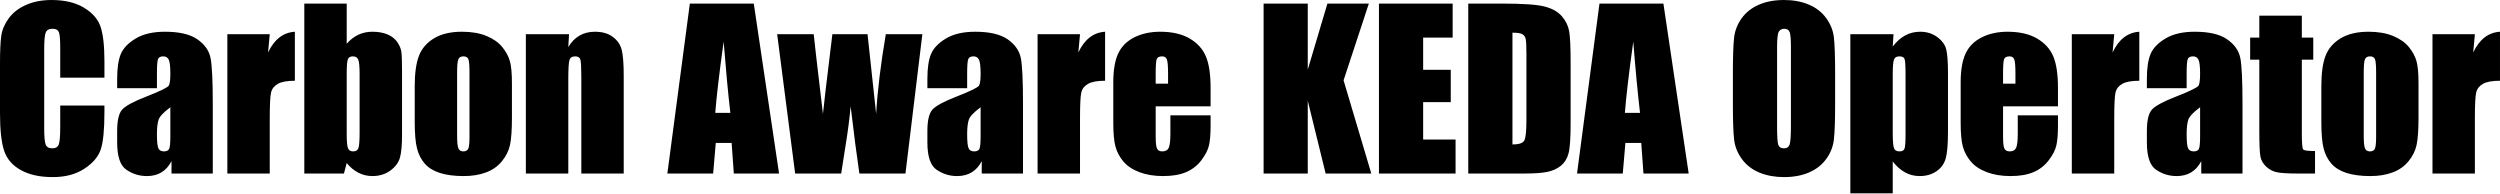
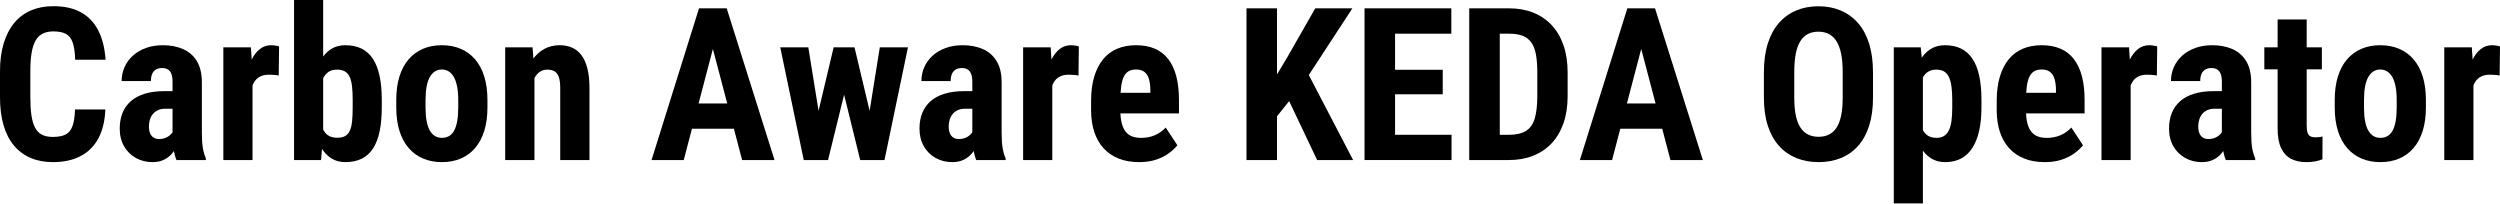
- <svg xmlns="http://www.w3.org/2000/svg" viewBox="0 10.079 581.473 44.971" data-asc="1.0087890625">
-   <g fill="#000000">
-     <g fill="#000000" transform="translate(0, 0)">
-       <path d="M24.29 28.15L14.01 28.15L14.01 21.26Q14.01 18.26 13.68 17.52Q13.35 16.77 12.23 16.77Q10.96 16.77 10.62 17.68Q10.28 18.58 10.28 21.58L10.28 39.94Q10.28 42.82 10.62 43.70Q10.96 44.58 12.16 44.58Q13.31 44.58 13.66 43.70Q14.01 42.82 14.01 39.58L14.01 34.62L24.29 34.62L24.29 36.16Q24.29 42.29 23.43 44.85Q22.56 47.41 19.59 49.34Q16.63 51.27 12.28 51.27Q7.76 51.27 4.83 49.63Q1.90 48.00 0.95 45.10Q0 42.21 0 36.40L0 24.85Q0 20.58 0.29 18.44Q0.59 16.31 2.04 14.33Q3.49 12.35 6.07 11.22Q8.64 10.08 11.99 10.08Q16.53 10.08 19.48 11.84Q22.44 13.60 23.36 16.22Q24.29 18.85 24.29 24.39L24.29 28.15ZM36.50 30.59L27.25 30.59L27.25 28.42Q27.25 24.66 28.11 22.62Q28.98 20.58 31.59 19.02Q34.20 17.46 38.38 17.46Q43.38 17.46 45.92 19.23Q48.46 21.00 48.97 23.57Q49.49 26.15 49.49 34.18L49.49 50.44L39.89 50.44L39.89 47.56Q38.99 49.29 37.56 50.16Q36.13 51.03 34.16 51.03Q31.57 51.03 29.41 49.57Q27.25 48.12 27.25 43.21L27.25 40.55Q27.25 36.91 28.39 35.60Q29.54 34.28 34.08 32.52Q38.94 30.62 39.28 29.96Q39.62 29.30 39.62 27.27Q39.62 24.73 39.25 23.96Q38.87 23.19 37.99 23.19Q36.99 23.19 36.74 23.84Q36.50 24.49 36.50 27.20L36.50 30.59M39.62 35.03Q37.26 36.77 36.88 37.94Q36.50 39.11 36.50 41.31Q36.50 43.82 36.83 44.56Q37.16 45.29 38.13 45.29Q39.06 45.29 39.34 44.71Q39.62 44.14 39.62 41.70L39.62 35.03ZM62.74 18.04L62.35 22.29Q64.50 17.72 68.58 17.46L68.58 28.86Q65.87 28.86 64.60 29.59Q63.33 30.32 63.04 31.63Q62.74 32.93 62.74 37.65L62.74 50.44L52.88 50.44L52.88 18.04L62.74 18.04ZM80.64 10.91L80.64 20.26Q81.86 18.85 83.36 18.15Q84.86 17.46 86.62 17.46Q88.65 17.46 90.14 18.09Q91.63 18.73 92.41 19.87Q93.19 21.02 93.35 22.12Q93.51 23.22 93.51 26.81L93.51 41.41Q93.51 44.97 93.03 46.72Q92.55 48.46 90.80 49.74Q89.04 51.03 86.62 51.03Q84.89 51.03 83.39 50.27Q81.88 49.51 80.64 48.00L80.00 50.44L70.78 50.44L70.78 10.91L80.64 10.91M83.64 27.25Q83.64 24.73 83.33 23.96Q83.01 23.19 82.08 23.19Q81.18 23.19 80.91 23.86Q80.64 24.54 80.64 27.25L80.64 41.21Q80.64 43.82 80.94 44.56Q81.25 45.29 82.15 45.29Q83.08 45.29 83.36 44.53Q83.64 43.77 83.64 40.89L83.64 27.25ZM119.07 29.42L119.07 37.35Q119.07 41.72 118.63 43.76Q118.19 45.80 116.75 47.57Q115.31 49.34 113.05 50.18Q110.79 51.03 107.86 51.03Q104.59 51.03 102.32 50.31Q100.05 49.58 98.79 48.13Q97.53 46.68 97.00 44.62Q96.46 42.55 96.46 38.43L96.46 30.13Q96.46 25.61 97.44 23.07Q98.41 20.53 100.95 18.99Q103.49 17.46 107.45 17.46Q110.77 17.46 113.15 18.44Q115.53 19.43 116.82 21.02Q118.12 22.61 118.59 24.29Q119.07 25.98 119.07 29.42M109.20 26.98Q109.20 24.49 108.94 23.84Q108.67 23.19 107.79 23.19Q106.91 23.19 106.62 23.84Q106.32 24.49 106.32 26.98L106.32 41.60Q106.32 43.90 106.62 44.59Q106.91 45.29 107.76 45.29Q108.64 45.29 108.92 44.65Q109.20 44.02 109.20 41.92L109.20 26.98ZM132.35 18.04L132.18 21.02Q133.25 19.24 134.80 18.35Q136.35 17.46 138.38 17.46Q140.92 17.46 142.53 18.65Q144.14 19.85 144.60 21.67Q145.07 23.49 145.07 27.73L145.07 50.44L135.21 50.44L135.21 28.00Q135.21 24.66 134.99 23.93Q134.77 23.19 133.76 23.19Q132.71 23.19 132.45 24.04Q132.18 24.88 132.18 28.54L132.18 50.44L122.31 50.44L122.31 18.04L132.35 18.04ZM175.32 10.91L181.20 50.44L170.68 50.44L170.17 43.33L166.48 43.33L165.87 50.44L155.22 50.44L160.45 10.91L175.32 10.91M169.87 36.33Q169.09 29.61 168.31 19.75Q166.75 31.08 166.36 36.33L169.87 36.33ZM214.53 18.04L210.60 50.44L199.88 50.44Q199.00 44.51 197.85 34.81Q197.46 39.06 196.75 43.41L195.65 50.44L184.94 50.44L180.76 18.04L189.26 18.04Q189.36 19.31 191.41 36.57Q191.55 34.81 193.60 18.04L201.78 18.04L203.78 36.57Q204.25 28.47 206.03 18.04L214.53 18.04ZM224.95 30.59L215.70 30.59L215.70 28.42Q215.70 24.66 216.56 22.62Q217.43 20.58 220.04 19.02Q222.66 17.46 226.83 17.46Q231.84 17.46 234.38 19.23Q236.91 21.00 237.43 23.57Q237.94 26.15 237.94 34.18L237.94 50.44L228.34 50.44L228.34 47.56Q227.44 49.29 226.01 50.16Q224.58 51.03 222.61 51.03Q220.02 51.03 217.86 49.57Q215.70 48.12 215.70 43.21L215.70 40.55Q215.70 36.91 216.85 35.60Q217.99 34.28 222.53 32.52Q227.39 30.62 227.73 29.96Q228.08 29.30 228.08 27.27Q228.08 24.73 227.70 23.96Q227.32 23.19 226.44 23.19Q225.44 23.19 225.20 23.84Q224.95 24.49 224.95 27.20L224.95 30.59M228.08 35.03Q225.71 36.77 225.33 37.94Q224.95 39.11 224.95 41.31Q224.95 43.82 225.28 44.56Q225.61 45.29 226.59 45.29Q227.51 45.29 227.80 44.71Q228.08 44.14 228.08 41.70L228.08 35.03ZM251.20 18.04L250.81 22.29Q252.95 17.72 257.03 17.46L257.03 28.86Q254.32 28.86 253.05 29.59Q251.78 30.32 251.49 31.63Q251.20 32.93 251.20 37.65L251.20 50.44L241.33 50.44L241.33 18.04L251.20 18.04ZM281.57 34.81L268.80 34.81L268.80 41.82Q268.80 44.02 269.12 44.65Q269.43 45.29 270.34 45.29Q271.46 45.29 271.84 44.45Q272.22 43.60 272.22 41.19L272.22 36.91L281.57 36.91L281.57 39.31Q281.57 42.31 281.19 43.92Q280.81 45.53 279.42 47.36Q278.03 49.19 275.89 50.11Q273.75 51.03 270.53 51.03Q267.41 51.03 265.01 50.12Q262.62 49.22 261.29 47.64Q259.96 46.07 259.45 44.18Q258.94 42.29 258.94 38.67L258.94 29.22Q258.94 24.98 260.08 22.52Q261.23 20.07 263.84 18.76Q266.46 17.46 269.85 17.46Q274.00 17.46 276.70 19.03Q279.39 20.61 280.48 23.21Q281.57 25.81 281.57 30.52L281.57 34.81M271.68 29.54L271.68 27.17Q271.68 24.66 271.41 23.93Q271.14 23.19 270.31 23.19Q269.29 23.19 269.04 23.82Q268.80 24.44 268.80 27.17L268.80 29.54L271.68 29.54ZM318.38 10.91L312.50 28.76L318.95 50.44L308.33 50.44L304.17 33.50L304.17 50.44L293.90 50.44L293.90 10.91L304.17 10.91L304.17 26.27L308.74 10.91L318.38 10.91ZM320.73 10.91L337.87 10.91L337.87 18.82L331.01 18.82L331.01 26.32L337.43 26.32L337.43 33.84L331.01 33.84L331.01 42.53L338.55 42.53L338.55 50.44L320.73 50.44L320.73 10.91ZM341.50 10.91L349.19 10.91Q356.64 10.91 359.27 11.60Q361.89 12.28 363.26 13.84Q364.62 15.41 364.97 17.32Q365.31 19.24 365.31 24.85L365.31 38.70Q365.31 44.02 364.81 45.81Q364.31 47.61 363.06 48.62Q361.82 49.63 359.99 50.04Q358.15 50.44 354.47 50.44L341.50 50.44L341.50 10.91M351.78 17.68L351.78 43.68Q354.00 43.68 354.52 42.79Q355.03 41.89 355.03 37.94L355.03 22.58Q355.03 19.90 354.86 19.14Q354.69 18.38 354.08 18.03Q353.47 17.68 351.78 17.68ZM386.89 10.91L392.77 50.44L382.25 50.44L381.74 43.33L378.05 43.33L377.44 50.44L366.80 50.44L372.02 10.91L386.89 10.91M381.45 36.33Q380.66 29.61 379.88 19.75Q378.32 31.08 377.93 36.33L381.45 36.33ZM426.83 34.06Q426.83 40.01 426.55 42.49Q426.27 44.97 424.79 47.02Q423.32 49.07 420.80 50.17Q418.29 51.27 414.94 51.27Q411.77 51.27 409.24 50.23Q406.71 49.19 405.18 47.12Q403.64 45.04 403.34 42.60Q403.05 40.16 403.05 34.06L403.05 27.29Q403.05 21.34 403.33 18.86Q403.61 16.38 405.09 14.33Q406.57 12.28 409.08 11.18Q411.60 10.08 414.94 10.08Q418.12 10.08 420.64 11.12Q423.17 12.16 424.71 14.23Q426.25 16.31 426.54 18.75Q426.83 21.19 426.83 27.29L426.83 34.06M416.55 21.07Q416.55 18.31 416.25 17.54Q415.94 16.77 414.99 16.77Q414.18 16.77 413.76 17.40Q413.33 18.02 413.33 21.07L413.33 39.53Q413.33 42.97 413.61 43.77Q413.89 44.58 414.92 44.58Q415.97 44.58 416.26 43.65Q416.55 42.72 416.55 39.23L416.55 21.07ZM440.41 18.04L440.23 20.90Q441.55 19.17 443.14 18.31Q444.73 17.46 446.61 17.46Q448.90 17.46 450.57 18.69Q452.25 19.92 452.66 21.53Q453.08 23.14 453.08 27.00L453.08 40.65Q453.08 45.07 452.55 46.94Q452.03 48.80 450.40 49.91Q448.78 51.03 446.48 51.03Q444.65 51.03 443.09 50.17Q441.53 49.32 440.23 47.63L440.23 55.05L430.37 55.05L430.37 18.04L440.41 18.04M443.21 27.47Q443.21 24.46 442.99 23.83Q442.77 23.19 441.77 23.19Q440.80 23.19 440.52 23.93Q440.23 24.66 440.23 27.47L440.23 40.89Q440.23 43.82 440.53 44.56Q440.82 45.29 441.80 45.29Q442.75 45.29 442.98 44.62Q443.21 43.95 443.21 41.36L443.21 27.47ZM478.66 34.81L465.89 34.81L465.89 41.82Q465.89 44.02 466.21 44.65Q466.53 45.29 467.43 45.29Q468.55 45.29 468.93 44.45Q469.31 43.60 469.31 41.19L469.31 36.91L478.66 36.91L478.66 39.31Q478.66 42.31 478.28 43.92Q477.91 45.53 476.51 47.36Q475.12 49.19 472.99 50.11Q470.85 51.03 467.63 51.03Q464.50 51.03 462.11 50.12Q459.72 49.22 458.39 47.64Q457.06 46.07 456.54 44.18Q456.03 42.29 456.03 38.67L456.03 29.22Q456.03 24.98 457.18 22.52Q458.33 20.07 460.94 18.76Q463.55 17.46 466.94 17.46Q471.09 17.46 473.79 19.03Q476.49 20.61 477.58 23.21Q478.66 25.81 478.66 30.52L478.66 34.81M468.77 29.54L468.77 27.17Q468.77 24.66 468.51 23.93Q468.24 23.19 467.41 23.19Q466.38 23.19 466.14 23.82Q465.89 24.44 465.89 27.17L465.89 29.54L468.77 29.54ZM491.75 18.04L491.36 22.29Q493.51 17.72 497.58 17.46L497.58 28.86Q494.87 28.86 493.60 29.59Q492.33 30.32 492.04 31.63Q491.75 32.93 491.75 37.65L491.75 50.44L481.88 50.44L481.88 18.04L491.75 18.04ZM508.59 30.59L499.34 30.59L499.34 28.42Q499.34 24.66 500.21 22.62Q501.07 20.58 503.69 19.02Q506.30 17.46 510.47 17.46Q515.48 17.46 518.02 19.23Q520.56 21.00 521.07 23.57Q521.58 26.15 521.58 34.18L521.58 50.44L511.99 50.44L511.99 47.56Q511.08 49.29 509.66 50.16Q508.23 51.03 506.25 51.03Q503.66 51.03 501.50 49.57Q499.34 48.12 499.34 43.21L499.34 40.55Q499.34 36.91 500.49 35.60Q501.64 34.28 506.18 32.52Q511.04 30.62 511.38 29.96Q511.72 29.30 511.72 27.27Q511.72 24.73 511.34 23.96Q510.96 23.19 510.08 23.19Q509.08 23.19 508.84 23.84Q508.59 24.49 508.59 27.20L508.59 30.59M511.72 35.03Q509.35 36.77 508.97 37.94Q508.59 39.11 508.59 41.31Q508.59 43.82 508.92 44.56Q509.25 45.29 510.23 45.29Q511.16 45.29 511.44 44.71Q511.72 44.14 511.72 41.70L511.72 35.03ZM535.38 13.72L535.38 18.82L538.04 18.82L538.04 23.95L535.38 23.95L535.38 41.28Q535.38 44.48 535.71 44.85Q536.04 45.21 538.45 45.21L538.45 50.44L534.47 50.44Q531.10 50.44 529.66 50.16Q528.22 49.88 527.12 48.86Q526.03 47.85 525.76 46.55Q525.49 45.24 525.49 40.41L525.49 23.95L523.36 23.95L523.36 18.82L525.49 18.82L525.49 13.72L535.38 13.72ZM562.52 29.42L562.52 37.35Q562.52 41.72 562.08 43.76Q561.65 45.80 560.21 47.57Q558.76 49.34 556.51 50.18Q554.25 51.03 551.32 51.03Q548.05 51.03 545.78 50.31Q543.51 49.58 542.25 48.13Q540.99 46.68 540.45 44.62Q539.92 42.55 539.92 38.43L539.92 30.13Q539.92 25.61 540.89 23.07Q541.87 20.53 544.41 18.99Q546.95 17.46 550.90 17.46Q554.22 17.46 556.60 18.44Q558.98 19.43 560.28 21.02Q561.57 22.61 562.05 24.29Q562.52 25.98 562.52 29.42M552.66 26.98Q552.66 24.49 552.39 23.84Q552.12 23.19 551.25 23.19Q550.37 23.19 550.07 23.84Q549.78 24.49 549.78 26.98L549.78 41.60Q549.78 43.90 550.07 44.59Q550.37 45.29 551.22 45.29Q552.10 45.29 552.38 44.65Q552.66 44.02 552.66 41.92L552.66 26.98ZM575.63 18.04L575.24 22.29Q577.39 17.72 581.47 17.46L581.47 28.86Q578.76 28.86 577.49 29.59Q576.22 30.32 575.93 31.63Q575.63 32.93 575.63 37.65L575.63 50.44L565.77 50.44L565.77 18.04L575.63 18.04Z" />
-     </g>
+ <svg xmlns="http://www.w3.org/2000/svg" viewBox="0 0 1171.61 95.31">
+   <g fill="#000000" transform="translate(-4.50,75.00)">
+     <path d="M39.656 -23.695H53.867Q53.552 -15.669 50.623 -10.188Q47.695 -4.706 42.297 -1.865Q36.9 0.977 29.313 0.977Q23.395 0.977 18.791 -1.013Q14.187 -3.003 10.986 -6.858Q7.786 -10.714 6.141 -16.399Q4.497 -22.084 4.497 -29.476V-41.571Q4.497 -48.962 6.232 -54.687Q7.967 -60.413 11.2 -64.292Q14.433 -68.172 19.066 -70.138Q23.699 -72.103 29.51 -72.103Q37.271 -72.103 42.5 -69.194Q47.729 -66.284 50.575 -60.689Q53.42 -55.093 53.981 -47.005H39.722Q39.586 -52.101 38.591 -54.998Q37.596 -57.895 35.443 -59.087Q33.291 -60.279 29.51 -60.279Q26.663 -60.279 24.602 -59.29Q22.542 -58.301 21.242 -56.092Q19.942 -53.883 19.329 -50.338Q18.716 -46.794 18.716 -41.669V-29.476Q18.716 -24.443 19.24 -20.906Q19.763 -17.37 20.951 -15.137Q22.14 -12.905 24.163 -11.868Q26.186 -10.832 29.313 -10.832Q32.917 -10.832 35.131 -11.901Q37.345 -12.97 38.417 -15.76Q39.489 -18.55 39.656 -23.695Z" />
+     <path d="M85.367 -12.15V-36.568Q85.367 -38.954 84.805 -40.379Q84.242 -41.803 83.147 -42.458Q82.052 -43.112 80.48 -43.112Q78.709 -43.112 77.527 -42.377Q76.346 -41.642 75.785 -40.288Q75.224 -38.934 75.224 -36.996H61.505Q61.505 -40.439 62.842 -43.494Q64.179 -46.549 66.721 -48.869Q69.264 -51.189 72.848 -52.499Q76.432 -53.809 80.865 -53.809Q86.112 -53.809 90.235 -52.027Q94.359 -50.246 96.732 -46.396Q99.104 -42.547 99.104 -36.375V-12.843Q99.104 -8.39 99.578 -5.603Q100.052 -2.816 100.98 -0.814V0.0H87.2Q86.282 -2.206 85.825 -5.494Q85.367 -8.783 85.367 -12.15ZM87.032 -32.292 87.082 -24.052H82.047Q80.077 -24.052 78.634 -23.423Q77.191 -22.795 76.224 -21.655Q75.257 -20.515 74.775 -18.997Q74.293 -17.478 74.293 -15.761Q74.293 -13.854 74.843 -12.538Q75.394 -11.223 76.464 -10.535Q77.534 -9.847 78.996 -9.847Q81.26 -9.847 82.907 -10.785Q84.553 -11.724 85.366 -13.035Q86.179 -14.345 85.886 -15.473L89.008 -10.133Q88.43 -8.342 87.419 -6.404Q86.408 -4.465 84.897 -2.788Q83.385 -1.111 81.178 -0.067Q78.971 0.977 75.924 0.977Q71.665 0.977 68.166 -0.977Q64.666 -2.931 62.637 -6.454Q60.608 -9.976 60.608 -14.775Q60.608 -18.818 61.906 -22.048Q63.203 -25.278 65.773 -27.553Q68.342 -29.828 72.305 -31.06Q76.267 -32.292 81.594 -32.292Z" />
+     <path d="M122.844 -41.051V0.0H109.173V-52.832H122.084ZM135.288 -53.239 135.124 -39.603Q134.197 -39.796 132.896 -39.895Q131.594 -39.994 130.618 -39.994Q128.342 -39.994 126.726 -39.28Q125.11 -38.566 124.055 -37.171Q122.999 -35.775 122.473 -33.744Q121.947 -31.712 121.838 -29.078L119.247 -30.072Q119.247 -35.269 120.046 -39.584Q120.845 -43.899 122.447 -47.089Q124.049 -50.279 126.325 -52.044Q128.601 -53.809 131.506 -53.809Q132.453 -53.809 133.551 -53.638Q134.649 -53.468 135.288 -53.239Z" />
+     <path d="M142.312 -75.0H155.95V-12.25L154.97 0.0H142.312ZM183.42 -28.193V-24.691Q183.42 -18.276 182.419 -13.477Q181.419 -8.678 179.334 -5.451Q177.249 -2.224 174.018 -0.624Q170.786 0.977 166.404 0.977Q162.468 0.977 159.618 -0.891Q156.768 -2.759 154.846 -6.118Q152.923 -9.476 151.739 -13.997Q150.555 -18.518 149.998 -23.871V-29.009Q150.507 -34.297 151.691 -38.819Q152.874 -43.34 154.773 -46.706Q156.672 -50.073 159.545 -51.941Q162.419 -53.809 166.307 -53.809Q170.786 -53.809 174.025 -52.175Q177.265 -50.541 179.342 -47.313Q181.419 -44.085 182.419 -39.28Q183.42 -34.475 183.42 -28.193ZM169.781 -24.691V-28.193Q169.781 -31.812 169.485 -34.462Q169.188 -37.112 168.414 -38.876Q167.641 -40.64 166.188 -41.505Q164.735 -42.369 162.422 -42.369Q160.315 -42.369 158.881 -41.565Q157.448 -40.761 156.464 -39.233Q155.48 -37.705 155.023 -35.628Q154.565 -33.551 154.475 -31.053V-21.83Q154.562 -18.465 155.332 -15.884Q156.103 -13.304 157.826 -11.875Q159.55 -10.445 162.519 -10.445Q164.803 -10.445 166.216 -11.228Q167.63 -12.011 168.426 -13.71Q169.222 -15.409 169.502 -18.118Q169.781 -20.826 169.781 -24.691Z" />
+     <path d="M190.211 -24.625V-28.158Q190.211 -34.376 191.702 -39.159Q193.193 -43.941 195.995 -47.193Q198.797 -50.444 202.73 -52.126Q206.663 -53.809 211.518 -53.809Q216.469 -53.809 220.403 -52.126Q224.336 -50.444 227.146 -47.193Q229.955 -43.941 231.446 -39.159Q232.937 -34.376 232.937 -28.158V-24.625Q232.937 -18.44 231.446 -13.665Q229.955 -8.89 227.146 -5.622Q224.337 -2.354 220.411 -0.689Q216.485 0.977 211.615 0.977Q206.745 0.977 202.803 -0.689Q198.86 -2.354 196.027 -5.622Q193.193 -8.89 191.702 -13.665Q190.211 -18.44 190.211 -24.625ZM203.93 -28.158V-24.625Q203.93 -20.941 204.431 -18.258Q204.931 -15.575 205.94 -13.819Q206.948 -12.063 208.369 -11.231Q209.789 -10.399 211.615 -10.399Q213.498 -10.399 214.944 -11.231Q216.39 -12.063 217.34 -13.819Q218.29 -15.575 218.771 -18.258Q219.251 -20.941 219.251 -24.625V-28.158Q219.251 -31.761 218.72 -34.451Q218.188 -37.141 217.203 -38.89Q216.219 -40.64 214.781 -41.536Q213.343 -42.432 211.518 -42.432Q209.741 -42.432 208.344 -41.536Q206.947 -40.64 205.939 -38.89Q204.931 -37.141 204.431 -34.451Q203.93 -31.761 203.93 -28.158Z" />
+     <path d="M254.967 -41.553V0.0H241.248V-52.832H254.067ZM252.952 -28.238 249.275 -28.124Q249.193 -34.069 250.421 -38.806Q251.649 -43.544 253.967 -46.896Q256.284 -50.247 259.521 -52.028Q262.758 -53.809 266.775 -53.809Q269.88 -53.809 272.443 -52.742Q275.006 -51.676 276.862 -49.315Q278.717 -46.954 279.735 -43.094Q280.752 -39.234 280.752 -33.597V0.0H267.048V-33.71Q267.048 -37.103 266.352 -38.984Q265.657 -40.864 264.313 -41.617Q262.969 -42.369 260.88 -42.369Q258.951 -42.369 257.432 -41.299Q255.913 -40.228 254.906 -38.298Q253.899 -36.369 253.402 -33.797Q252.905 -31.225 252.952 -28.238Z" />
+     <path d="M340.258 -58.415 324.93 0.0H309.843L332.082 -71.094H341.502ZM352.294 0.0 336.919 -58.415 335.494 -71.094H345.061L367.476 0.0ZM352.848 -26.498V-14.664H320.729V-26.498Z" />
+     <path d="M385.946 -13.914 395.178 -52.832H403.738L401.654 -37.011L392.557 0.0H385.387ZM383.314 -52.832 389.581 -14.003 389.535 0.0H381.175L370.156 -52.832ZM410.693 -14.643 416.82 -52.832H430.01L419.009 0.0H410.619ZM404.955 -52.832 414.159 -14.217 414.797 0.0H407.625L398.534 -36.929L396.502 -52.832Z" />
+     <path d="M460.172 -12.15V-36.568Q460.172 -38.954 459.609 -40.379Q459.047 -41.803 457.952 -42.458Q456.857 -43.112 455.285 -43.112Q453.514 -43.112 452.332 -42.377Q451.15 -41.642 450.589 -40.288Q450.029 -38.934 450.029 -36.996H436.31Q436.31 -40.439 437.647 -43.494Q438.984 -46.549 441.526 -48.869Q444.068 -51.189 447.653 -52.499Q451.237 -53.809 455.67 -53.809Q460.916 -53.809 465.04 -52.027Q469.164 -50.246 471.536 -46.396Q473.909 -42.547 473.909 -36.375V-12.843Q473.909 -8.39 474.383 -5.603Q474.857 -2.816 475.785 -0.814V0.0H462.005Q461.087 -2.206 460.629 -5.494Q460.172 -8.783 460.172 -12.15ZM461.837 -32.292 461.887 -24.052H456.852Q454.882 -24.052 453.439 -23.423Q451.995 -22.795 451.028 -21.655Q450.062 -20.515 449.58 -18.997Q449.098 -17.478 449.098 -15.761Q449.098 -13.854 449.648 -12.538Q450.198 -11.223 451.269 -10.535Q452.339 -9.847 453.8 -9.847Q456.065 -9.847 457.711 -10.785Q459.358 -11.724 460.171 -13.035Q460.983 -14.345 460.691 -15.473L463.813 -10.133Q463.235 -8.342 462.224 -6.404Q461.213 -4.465 459.702 -2.788Q458.19 -1.111 455.983 -0.067Q453.776 0.977 450.729 0.977Q446.47 0.977 442.97 -0.977Q439.471 -2.931 437.442 -6.454Q435.412 -9.976 435.412 -14.775Q435.412 -18.818 436.71 -22.048Q438.008 -25.278 440.578 -27.553Q443.147 -29.828 447.109 -31.06Q451.072 -32.292 456.399 -32.292Z" />
+     <path d="M497.649 -41.051V0.0H483.978V-52.832H496.889ZM510.093 -53.239 509.929 -39.603Q509.001 -39.796 507.7 -39.895Q506.399 -39.994 505.423 -39.994Q503.147 -39.994 501.531 -39.28Q499.915 -38.566 498.859 -37.171Q497.804 -35.775 497.278 -33.744Q496.752 -31.712 496.643 -29.078L494.052 -30.072Q494.052 -35.269 494.851 -39.584Q495.65 -43.899 497.252 -47.089Q498.854 -50.279 501.13 -52.044Q503.406 -53.809 506.311 -53.809Q507.258 -53.809 508.356 -53.638Q509.453 -53.468 510.093 -53.239Z" />
+     <path d="M538.362 0.977Q532.949 0.977 528.775 -0.682Q524.6 -2.34 521.716 -5.488Q518.832 -8.635 517.333 -13.141Q515.835 -17.646 515.835 -23.389V-27.735Q515.835 -34.192 517.296 -39.056Q518.757 -43.919 521.45 -47.22Q524.143 -50.521 528.065 -52.165Q531.987 -53.809 536.941 -53.809Q541.936 -53.809 545.714 -52.177Q549.492 -50.546 552.004 -47.288Q554.515 -44.03 555.766 -39.246Q557.016 -34.463 557.016 -28.143V-21.852H521.637V-31.496H543.609V-32.732Q543.579 -35.952 542.898 -38.109Q542.217 -40.265 540.762 -41.349Q539.307 -42.432 536.889 -42.432Q534.809 -42.432 533.385 -41.59Q531.962 -40.748 531.133 -38.999Q530.305 -37.249 529.929 -34.453Q529.554 -31.657 529.554 -27.735V-23.389Q529.554 -19.751 530.194 -17.263Q530.834 -14.776 532.066 -13.249Q533.299 -11.722 535.098 -11.053Q536.897 -10.384 539.295 -10.384Q542.919 -10.384 545.814 -11.677Q548.708 -12.97 550.804 -15.232L556.272 -6.926Q554.827 -5.075 552.341 -3.233Q549.856 -1.391 546.378 -0.207Q542.9 0.977 538.362 0.977Z" />
+     <path d="M602.964 -71.094V0.0H588.657V-71.094ZM638.28 -71.094 615.221 -35.797 601.103 -18.2 598.385 -32.526 607.537 -47.743 620.888 -71.094ZM621.769 0.0 606.262 -32.643 616.763 -41.94 638.63 0.0Z" />
+     <path d="M684.759 -11.834V0.0H653.878V-11.834ZM658.287 -71.094V0.0H643.98V-71.094ZM680.628 -42.306V-30.818H653.878V-42.306ZM684.654 -71.094V-59.211H653.878V-71.094Z" />
+     <path d="M711.636 0.0H699.088L699.186 -11.834H711.636Q716.799 -11.834 719.686 -13.673Q722.572 -15.512 723.756 -19.514Q724.941 -23.516 724.941 -30.018V-41.125Q724.941 -46.032 724.3 -49.49Q723.659 -52.949 722.154 -55.075Q720.649 -57.2 718.123 -58.206Q715.598 -59.211 711.8 -59.211H698.844V-71.094H711.8Q717.971 -71.094 723.011 -69.091Q728.051 -67.088 731.659 -63.244Q735.268 -59.4 737.215 -53.802Q739.162 -48.203 739.162 -41.027V-30.018Q739.162 -22.827 737.215 -17.26Q735.268 -11.692 731.66 -7.849Q728.053 -4.006 722.991 -2.003Q717.929 0.0 711.636 0.0ZM707.359 -71.094V0.0H693.052V-71.094Z" />
+     <path d="M775.316 -58.415 759.989 0.0H744.902L767.141 -71.094H776.56ZM787.352 0.0 771.977 -58.415 770.552 -71.094H780.12L802.535 0.0ZM787.907 -26.498V-14.664H755.788V-26.498Z" />
+     <path d="M882.27 -41.041V-29.208Q882.27 -21.684 880.452 -16.032Q878.634 -10.38 875.269 -6.608Q871.903 -2.836 867.203 -0.93Q862.504 0.977 856.802 0.977Q851.083 0.977 846.367 -0.93Q841.651 -2.836 838.245 -6.608Q834.84 -10.38 832.991 -16.032Q831.141 -21.684 831.141 -29.208V-41.041Q831.141 -48.756 832.959 -54.56Q834.776 -60.364 838.189 -64.239Q841.602 -68.114 846.294 -70.092Q850.986 -72.07 856.706 -72.07Q862.407 -72.07 867.1 -70.092Q871.793 -68.114 875.213 -64.239Q878.633 -60.364 880.452 -54.56Q882.27 -48.756 882.27 -41.041ZM868.067 -29.208V-41.139Q868.067 -46.223 867.332 -49.82Q866.596 -53.417 865.14 -55.705Q863.684 -57.994 861.572 -59.073Q859.46 -60.152 856.706 -60.152Q853.901 -60.152 851.772 -59.073Q849.644 -57.994 848.213 -55.705Q846.782 -53.417 846.079 -49.82Q845.377 -46.223 845.377 -41.139V-29.208Q845.377 -24.332 846.103 -20.847Q846.83 -17.362 848.292 -15.175Q849.755 -12.989 851.877 -11.941Q853.998 -10.893 856.802 -10.893Q859.523 -10.893 861.636 -11.941Q863.749 -12.989 865.18 -15.175Q866.612 -17.362 867.34 -20.847Q868.067 -24.332 868.067 -29.208Z" />
+     <path d="M905.657 -42.676V20.312H892.019V-52.832H904.644ZM933.095 -28.226V-24.725Q933.095 -18.522 932.028 -13.747Q930.962 -8.972 928.828 -5.672Q926.695 -2.371 923.527 -0.697Q920.359 0.977 916.095 0.977Q912.143 0.977 909.294 -0.908Q906.444 -2.793 904.491 -6.113Q902.537 -9.432 901.361 -13.865Q900.185 -18.297 899.581 -23.406V-28.877Q900.138 -34.297 901.273 -38.852Q902.408 -43.406 904.378 -46.78Q906.348 -50.154 909.214 -51.981Q912.08 -53.809 916.016 -53.809Q920.297 -53.809 923.504 -52.241Q926.71 -50.674 928.844 -47.519Q930.978 -44.365 932.036 -39.55Q933.095 -34.736 933.095 -28.226ZM919.409 -24.725V-28.226Q919.409 -32.025 919.015 -34.715Q918.62 -37.406 917.734 -39.113Q916.847 -40.82 915.436 -41.595Q914.024 -42.369 911.956 -42.369Q909.945 -42.369 908.464 -41.591Q906.983 -40.812 906.047 -39.332Q905.11 -37.852 904.622 -35.718Q904.133 -33.584 904.091 -30.921V-21.314Q904.193 -18.181 904.956 -15.722Q905.718 -13.262 907.418 -11.83Q909.118 -10.399 912.054 -10.399Q914.139 -10.399 915.543 -11.27Q916.947 -12.142 917.817 -13.907Q918.686 -15.672 919.048 -18.355Q919.409 -21.039 919.409 -24.725Z" />
+     <path d="M962.776 0.977Q957.363 0.977 953.189 -0.682Q949.014 -2.34 946.13 -5.488Q943.246 -8.635 941.747 -13.141Q940.249 -17.646 940.249 -23.389V-27.735Q940.249 -34.192 941.71 -39.056Q943.171 -43.919 945.864 -47.22Q948.557 -50.521 952.479 -52.165Q956.401 -53.809 961.355 -53.809Q966.35 -53.809 970.128 -52.177Q973.906 -50.546 976.418 -47.288Q978.929 -44.03 980.18 -39.246Q981.43 -34.463 981.43 -28.143V-21.852H946.051V-31.496H968.023V-32.732Q967.993 -35.952 967.312 -38.109Q966.632 -40.265 965.176 -41.349Q963.721 -42.432 961.303 -42.432Q959.223 -42.432 957.799 -41.59Q956.376 -40.748 955.547 -38.999Q954.719 -37.249 954.343 -34.453Q953.968 -31.657 953.968 -27.735V-23.389Q953.968 -19.751 954.608 -17.263Q955.248 -14.776 956.48 -13.249Q957.713 -11.722 959.512 -11.053Q961.311 -10.384 963.709 -10.384Q967.333 -10.384 970.228 -11.677Q973.122 -12.97 975.218 -15.232L980.686 -6.926Q979.241 -5.075 976.755 -3.233Q974.27 -1.391 970.792 -0.207Q967.314 0.977 962.776 0.977Z" />
+     <path d="M1003.02 -41.051V0.0H989.349V-52.832H1002.26ZM1015.464 -53.239 1015.3 -39.603Q1014.373 -39.796 1013.071 -39.895Q1011.77 -39.994 1010.794 -39.994Q1008.518 -39.994 1006.902 -39.28Q1005.286 -38.566 1004.231 -37.171Q1003.175 -35.775 1002.649 -33.744Q1002.123 -31.712 1002.014 -29.078L999.423 -30.072Q999.423 -35.269 1000.222 -39.584Q1001.021 -43.899 1002.623 -47.089Q1004.225 -50.279 1006.501 -52.044Q1008.777 -53.809 1011.682 -53.809Q1012.629 -53.809 1013.727 -53.638Q1014.825 -53.468 1015.464 -53.239Z" />
+     <path d="M1045.767 -12.15V-36.568Q1045.767 -38.954 1045.205 -40.379Q1044.642 -41.803 1043.547 -42.458Q1042.452 -43.112 1040.88 -43.112Q1039.109 -43.112 1037.928 -42.377Q1036.746 -41.642 1036.185 -40.288Q1035.624 -38.934 1035.624 -36.996H1021.905Q1021.905 -40.439 1023.242 -43.494Q1024.58 -46.549 1027.122 -48.869Q1029.664 -51.189 1033.248 -52.499Q1036.833 -53.809 1041.265 -53.809Q1046.512 -53.809 1050.636 -52.027Q1054.759 -50.246 1057.132 -46.396Q1059.505 -42.547 1059.505 -36.375V-12.843Q1059.505 -8.39 1059.979 -5.603Q1060.453 -2.816 1061.381 -0.814V0.0H1047.6Q1046.683 -2.206 1046.225 -5.494Q1045.767 -8.783 1045.767 -12.15ZM1047.432 -32.292 1047.482 -24.052H1042.447Q1040.478 -24.052 1039.034 -23.423Q1037.591 -22.795 1036.624 -21.655Q1035.657 -20.515 1035.176 -18.997Q1034.694 -17.478 1034.694 -15.761Q1034.694 -13.854 1035.244 -12.538Q1035.794 -11.223 1036.864 -10.535Q1037.935 -9.847 1039.396 -9.847Q1041.66 -9.847 1043.307 -10.785Q1044.954 -11.724 1045.766 -13.035Q1046.579 -14.345 1046.287 -15.473L1049.408 -10.133Q1048.831 -8.342 1047.82 -6.404Q1046.809 -4.465 1045.297 -2.788Q1043.786 -1.111 1041.579 -0.067Q1039.371 0.977 1036.324 0.977Q1032.065 0.977 1028.566 -0.977Q1025.067 -2.931 1023.037 -6.454Q1021.008 -9.976 1021.008 -14.775Q1021.008 -18.818 1022.306 -22.048Q1023.604 -25.278 1026.173 -27.553Q1028.743 -29.828 1032.705 -31.06Q1036.667 -32.292 1041.995 -32.292Z" />
+     <path d="M1092.632 -52.832V-42.521H1065.662V-52.832ZM1071.891 -65.872H1085.515V-16.136Q1085.515 -13.943 1085.942 -12.749Q1086.37 -11.554 1087.289 -11.098Q1088.208 -10.642 1089.663 -10.642Q1090.74 -10.642 1091.599 -10.763Q1092.458 -10.883 1092.934 -11.03L1092.9 -0.345Q1091.326 0.276 1089.528 0.626Q1087.731 0.977 1085.29 0.977Q1081.183 0.977 1078.193 -0.573Q1075.203 -2.123 1073.547 -5.586Q1071.891 -9.048 1071.891 -14.667Z" />
+     <path d="M1098.659 -24.625V-28.158Q1098.659 -34.376 1100.15 -39.159Q1101.641 -43.941 1104.442 -47.193Q1107.244 -50.444 1111.177 -52.126Q1115.111 -53.809 1119.965 -53.809Q1124.917 -53.809 1128.85 -52.126Q1132.783 -50.444 1135.593 -47.193Q1138.402 -43.941 1139.893 -39.159Q1141.384 -34.376 1141.384 -28.158V-24.625Q1141.384 -18.44 1139.893 -13.665Q1138.402 -8.89 1135.593 -5.622Q1132.784 -2.354 1128.858 -0.689Q1124.932 0.977 1120.062 0.977Q1115.192 0.977 1111.25 -0.689Q1107.307 -2.354 1104.474 -5.622Q1101.641 -8.89 1100.15 -13.665Q1098.659 -18.44 1098.659 -24.625ZM1112.378 -28.158V-24.625Q1112.378 -20.941 1112.878 -18.258Q1113.378 -15.575 1114.387 -13.819Q1115.395 -12.063 1116.816 -11.231Q1118.237 -10.399 1120.062 -10.399Q1121.945 -10.399 1123.391 -11.231Q1124.837 -12.063 1125.788 -13.819Q1126.738 -15.575 1127.218 -18.258Q1127.698 -20.941 1127.698 -24.625V-28.158Q1127.698 -31.761 1127.167 -34.451Q1126.635 -37.141 1125.651 -38.89Q1124.666 -40.64 1123.228 -41.536Q1121.791 -42.432 1119.965 -42.432Q1118.188 -42.432 1116.791 -41.536Q1115.394 -40.64 1114.386 -38.89Q1113.378 -37.141 1112.878 -34.451Q1112.378 -31.761 1112.378 -28.158Z" />
+     <path d="M1163.665 -41.051V0.0H1149.993V-52.832H1162.905ZM1176.109 -53.239 1175.944 -39.603Q1175.017 -39.796 1173.716 -39.895Q1172.415 -39.994 1171.439 -39.994Q1169.163 -39.994 1167.547 -39.28Q1165.931 -38.566 1164.875 -37.171Q1163.819 -35.775 1163.294 -33.744Q1162.768 -31.712 1162.659 -29.078L1160.067 -30.072Q1160.067 -35.269 1160.866 -39.584Q1161.665 -43.899 1163.268 -47.089Q1164.87 -50.279 1167.145 -52.044Q1169.421 -53.809 1172.327 -53.809Q1173.273 -53.809 1174.371 -53.638Q1175.469 -53.468 1176.109 -53.239Z" />
  </g>
</svg>
